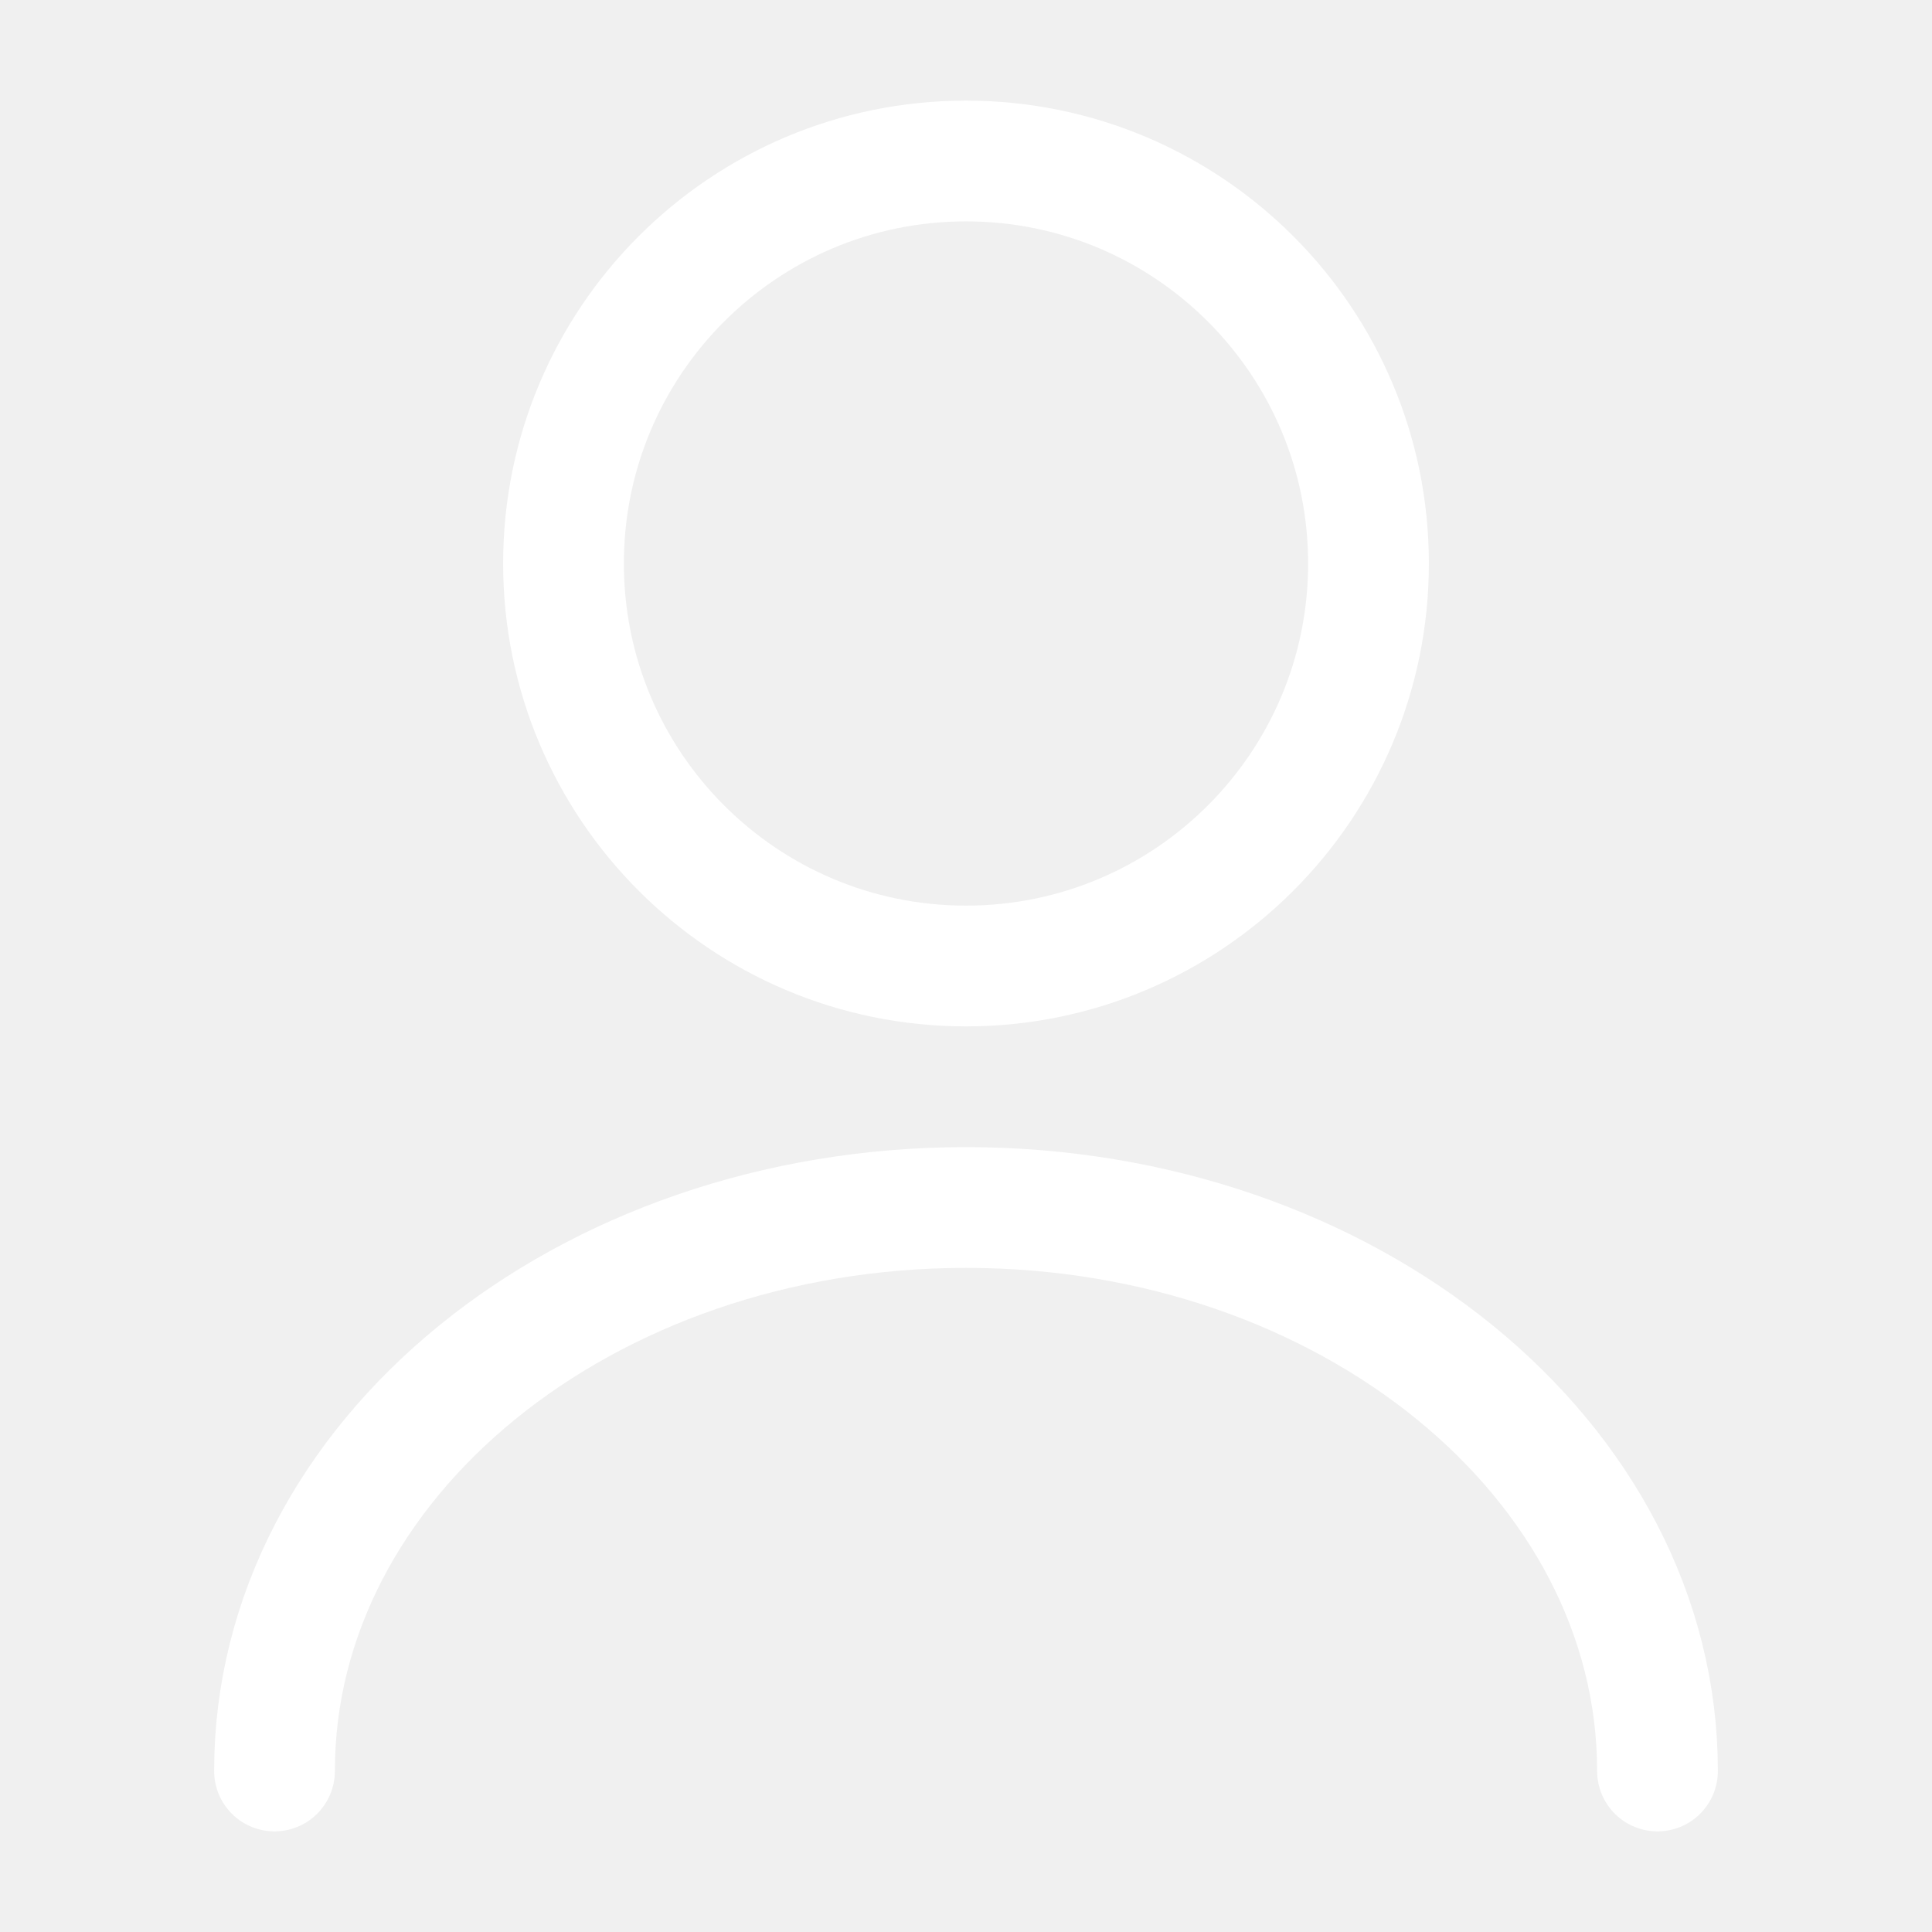
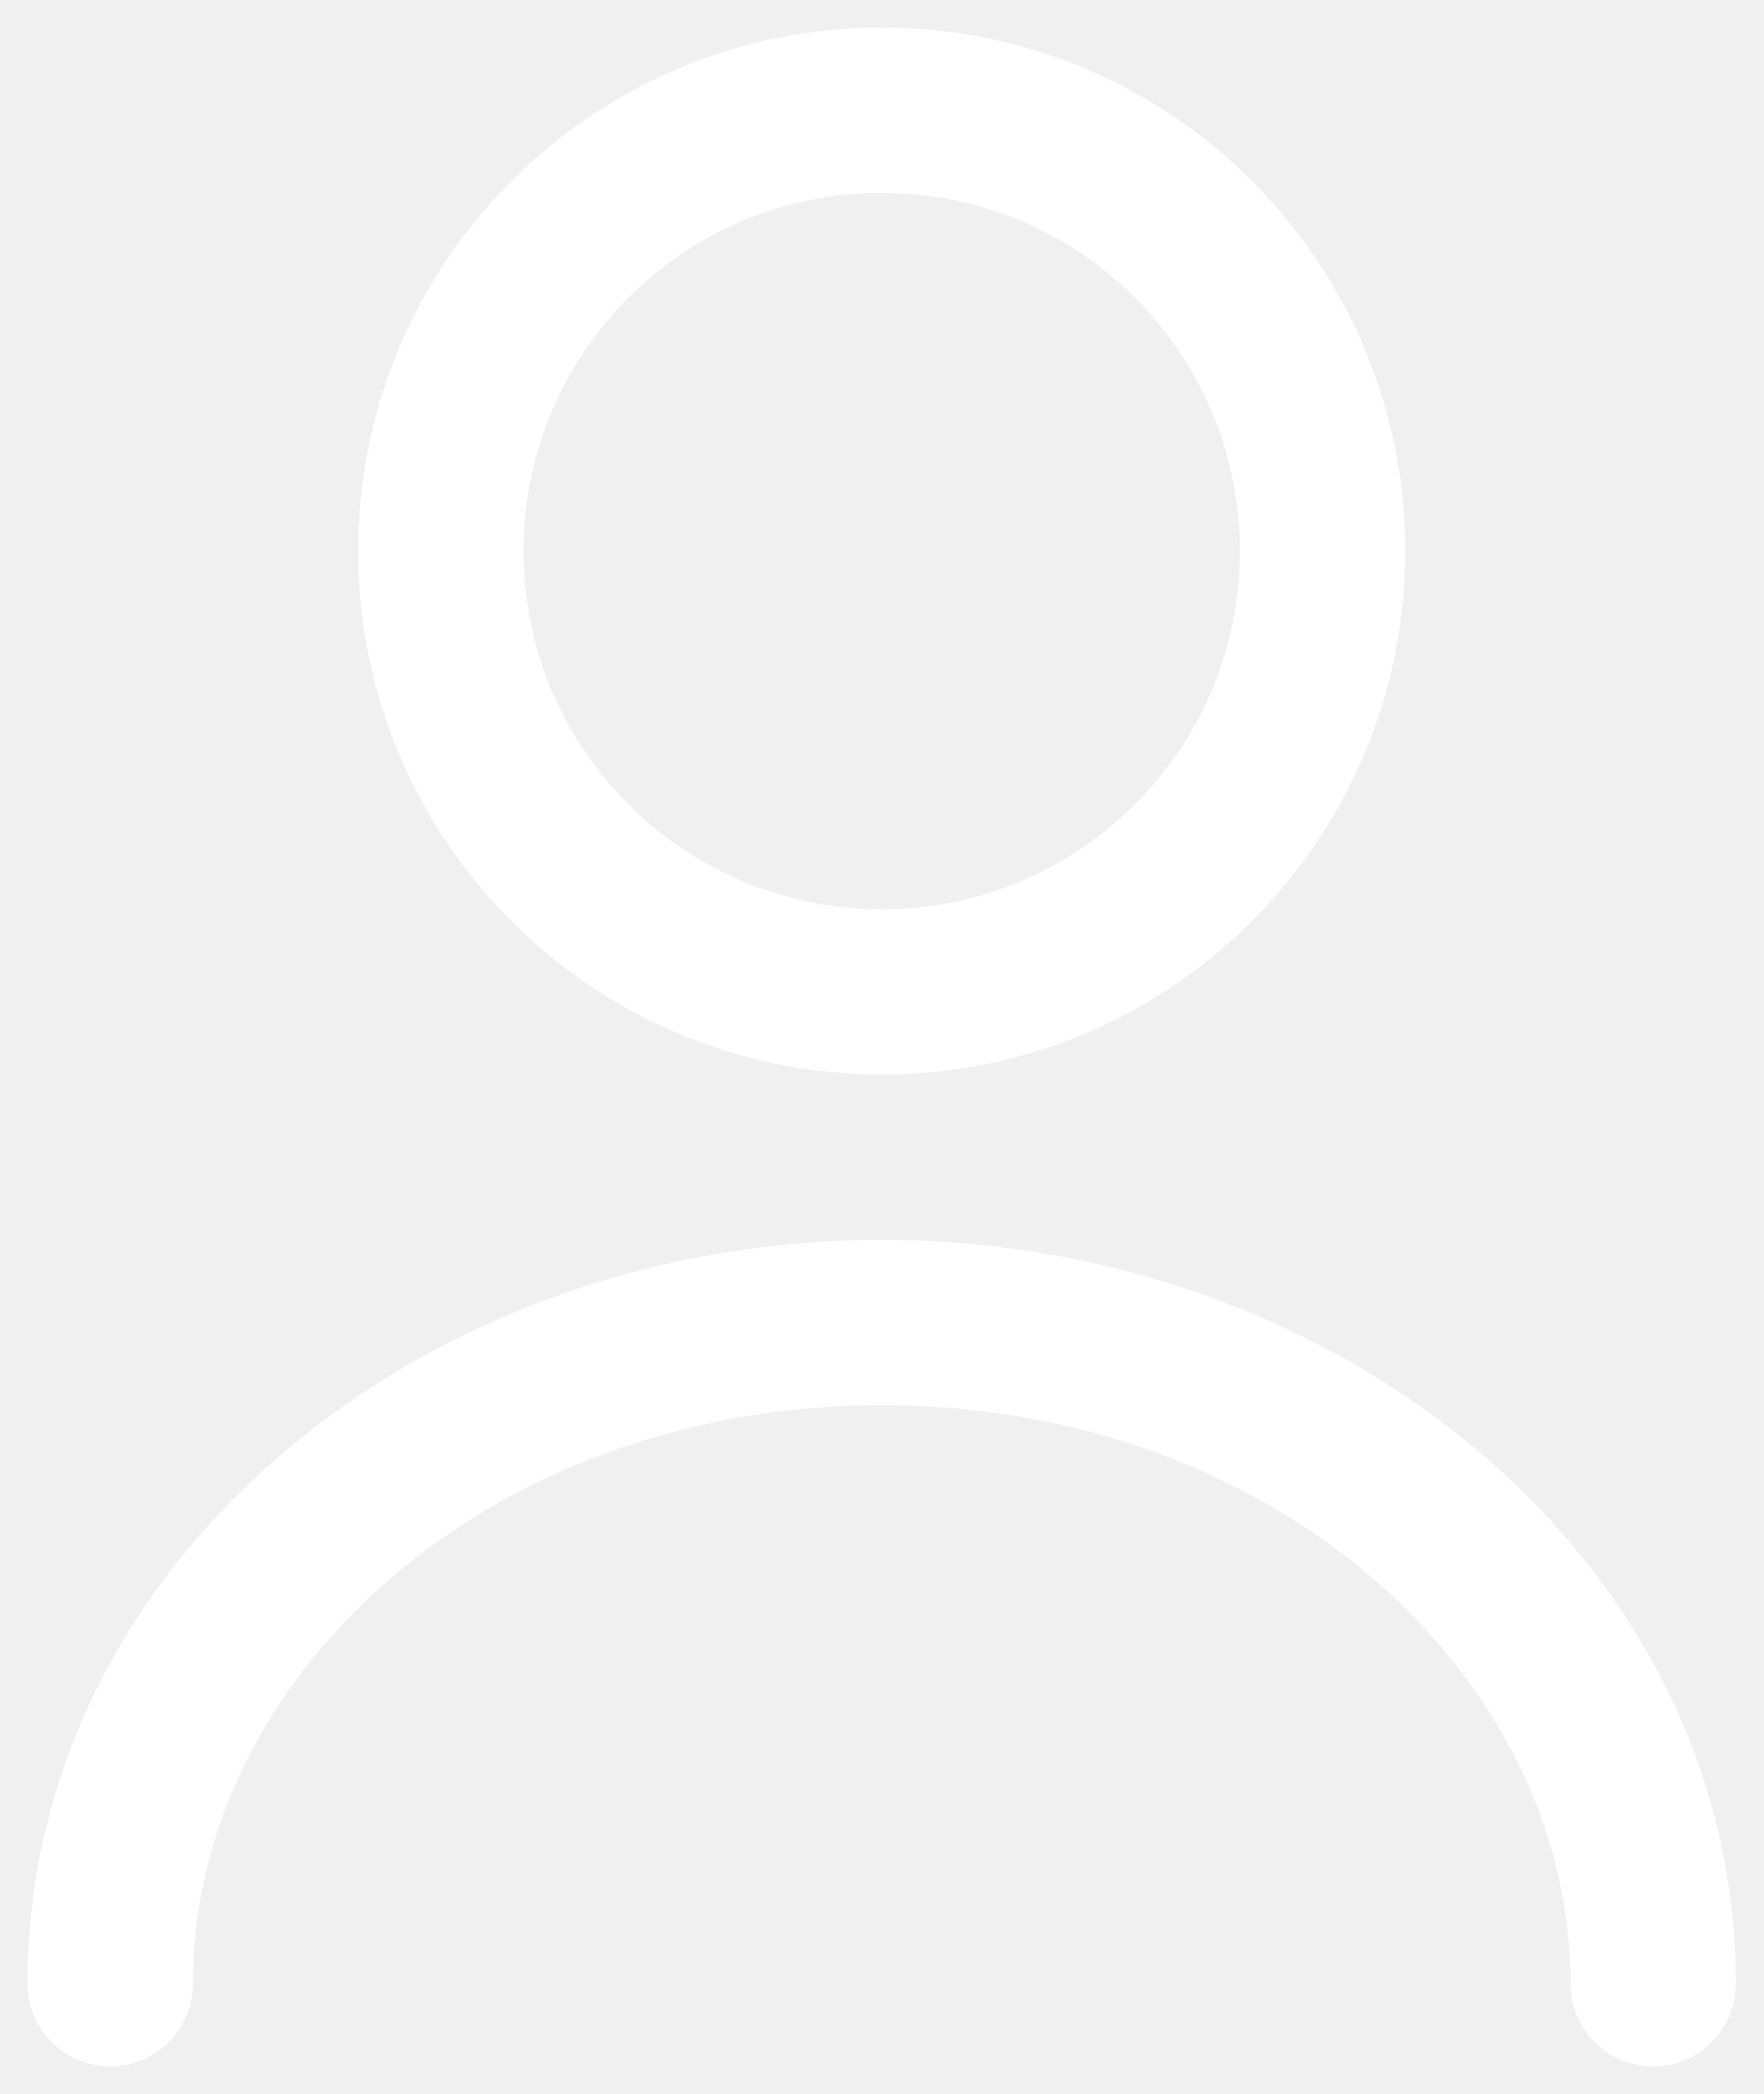
- <svg xmlns="http://www.w3.org/2000/svg" width="24" height="24" viewBox="0 0 24 24" fill="none">
-   <path d="M12 12C14.761 12 17 9.761 17 7C17 4.239 14.761 2 12 2C9.239 2 7 4.239 7 7C7 9.761 9.239 12 12 12Z" stroke="#ffffff" stroke-width="1.5" stroke-linecap="round" stroke-linejoin="round" />
-   <path d="M20.59 22C20.59 18.13 16.74 15 12 15C7.26 15 3.41 18.13 3.41 22" stroke="#ffffff" stroke-width="1.5" stroke-linecap="round" stroke-linejoin="round" />
+ <svg xmlns="http://www.w3.org/2000/svg" width="16" height="19" viewBox="0 0 16 19" fill="none">
+   <path fill-rule="evenodd" clip-rule="evenodd" d="M8 1.75C6.205 1.75 4.75 3.205 4.75 5C4.75 6.795 6.205 8.25 8 8.25C9.795 8.25 11.25 6.795 11.25 5C11.25 3.205 9.795 1.75 8 1.75ZM3.25 5C3.25 2.377 5.377 0.25 8 0.25C10.623 0.25 12.75 2.377 12.75 5C12.75 7.623 10.623 9.75 8 9.75C5.377 9.75 3.25 7.623 3.25 5Z" fill="#ffffff" />
+   <path fill-rule="evenodd" clip-rule="evenodd" d="M0.25 18C0.25 14.164 3.836 11.25 8 11.25C12.164 11.25 15.75 14.164 15.75 18C15.75 18.414 15.414 18.75 15 18.75C14.586 18.75 14.25 18.414 14.25 18C14.25 15.202 11.562 12.75 8 12.75C4.438 12.75 1.75 15.202 1.75 18C1.75 18.414 1.414 18.75 1 18.75C0.586 18.75 0.25 18.414 0.25 18Z" fill="#ffffff" />
</svg>
